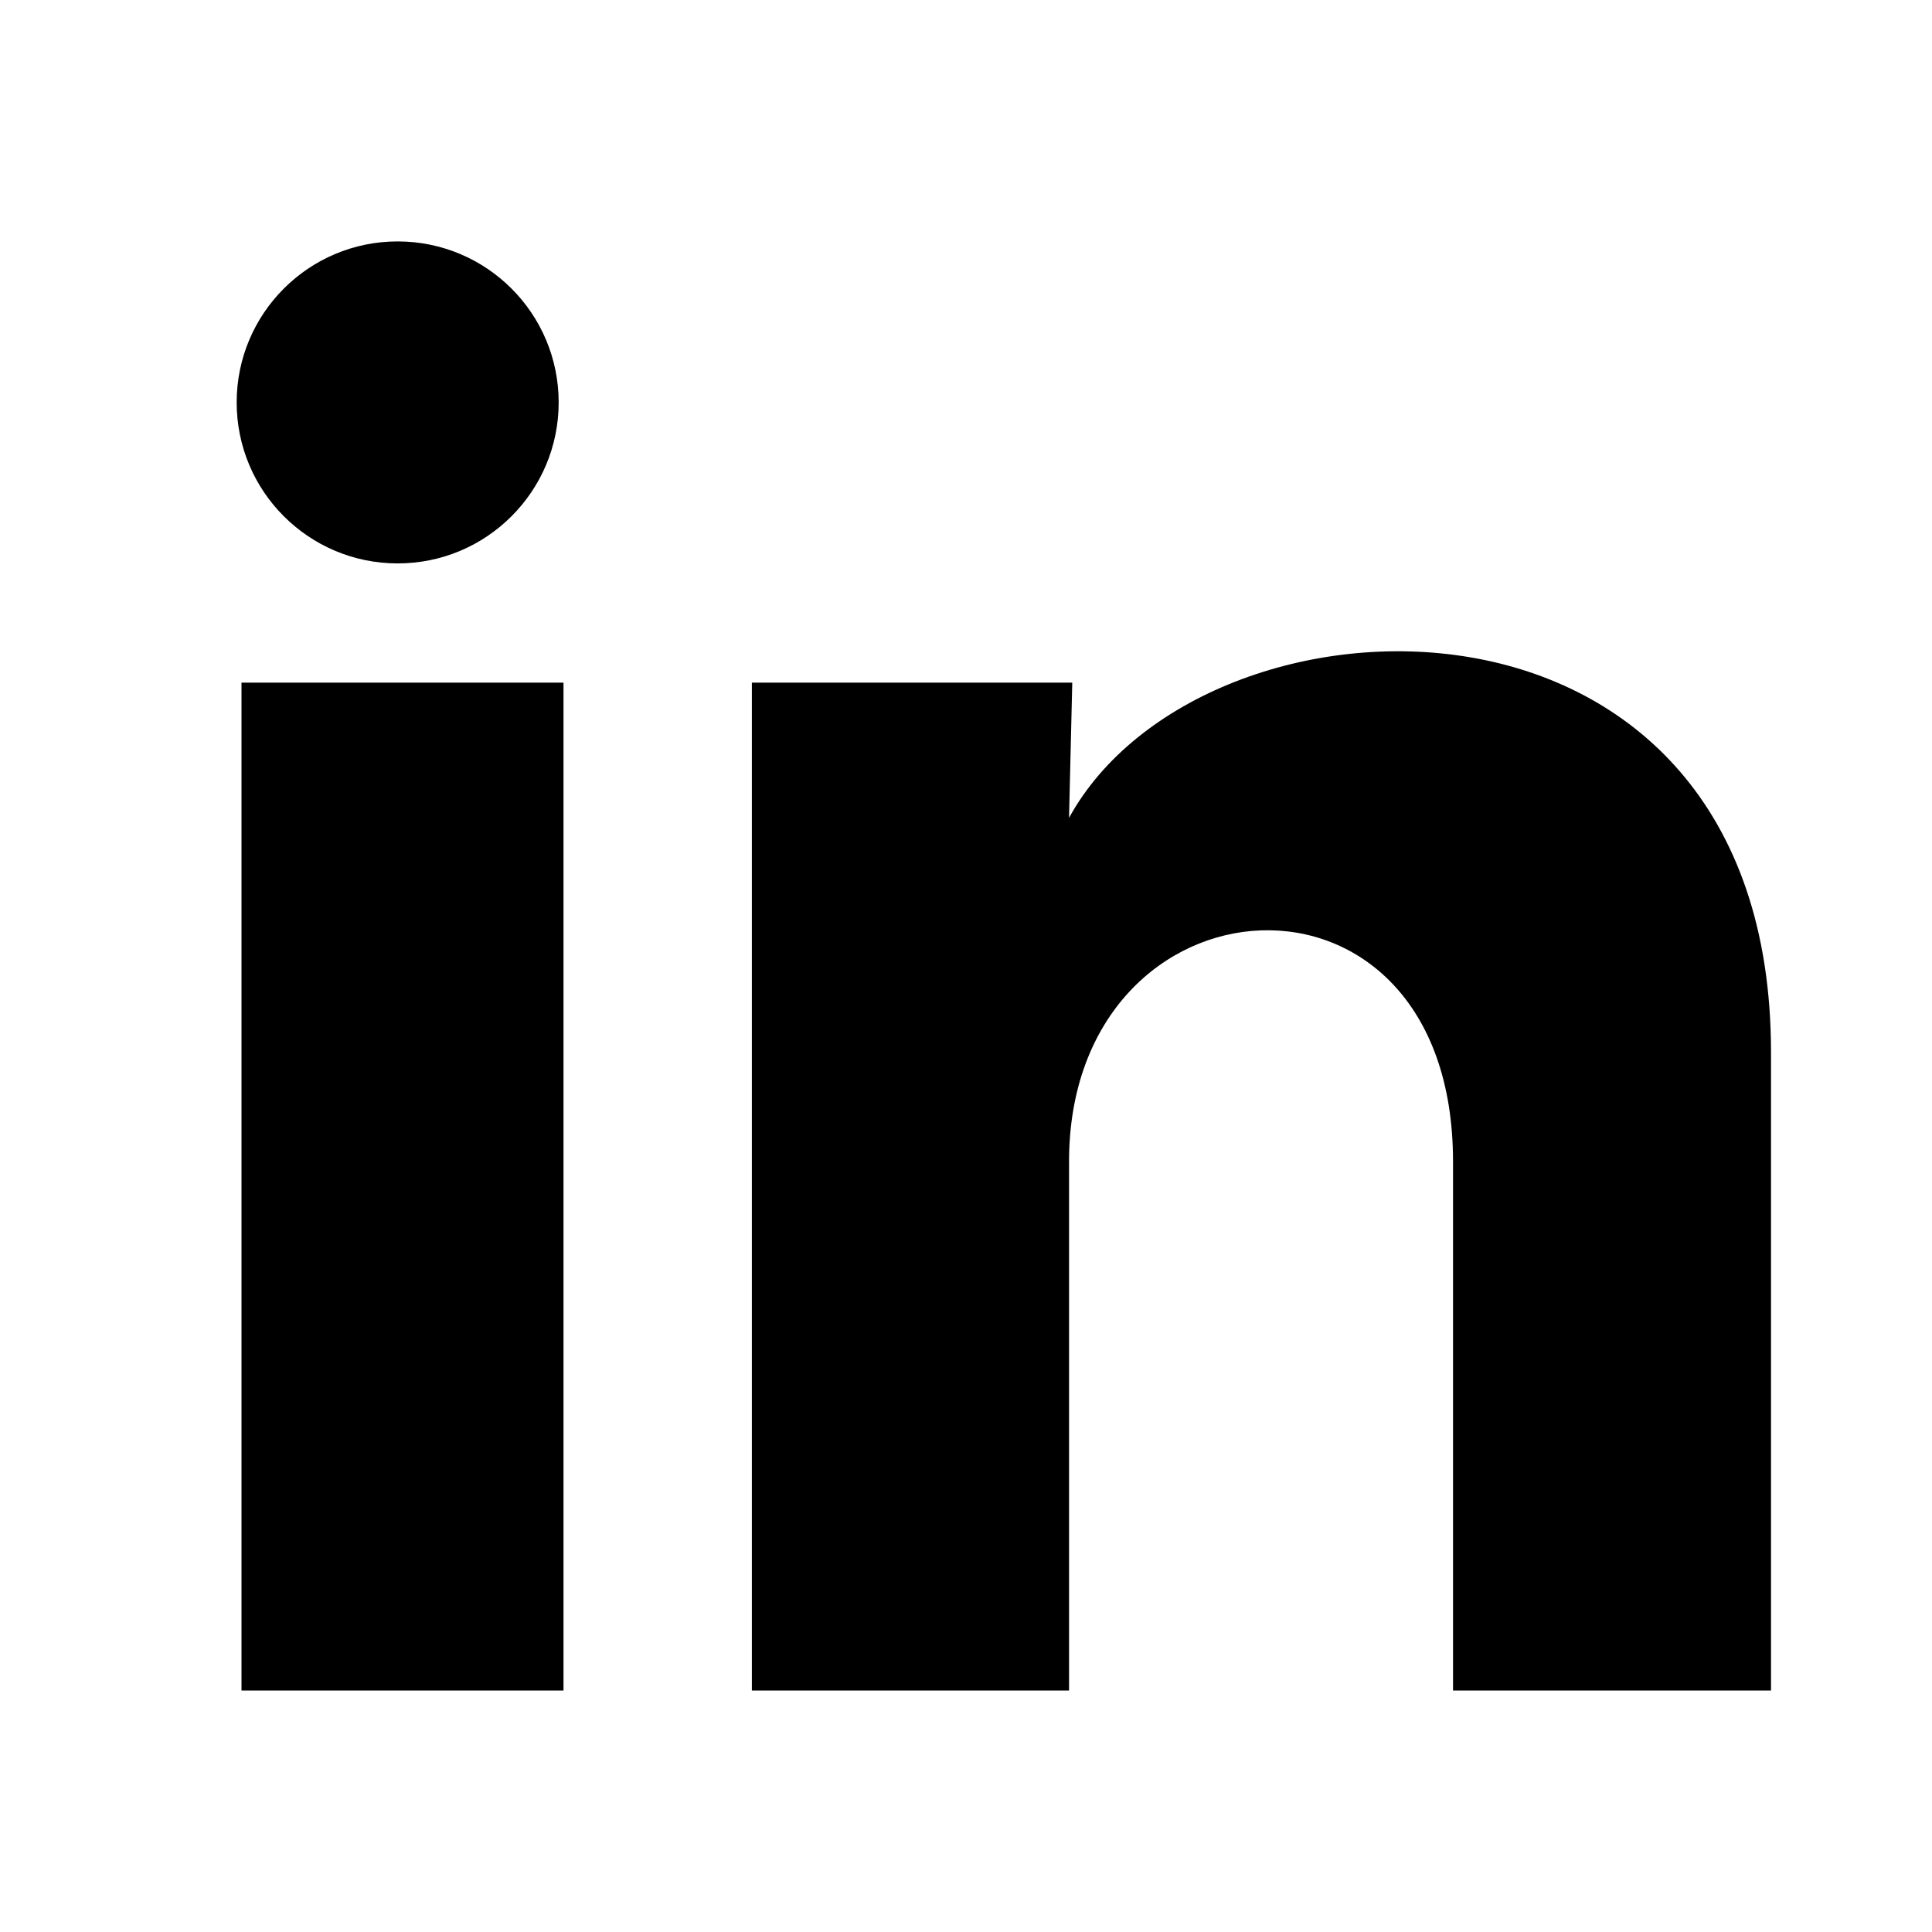
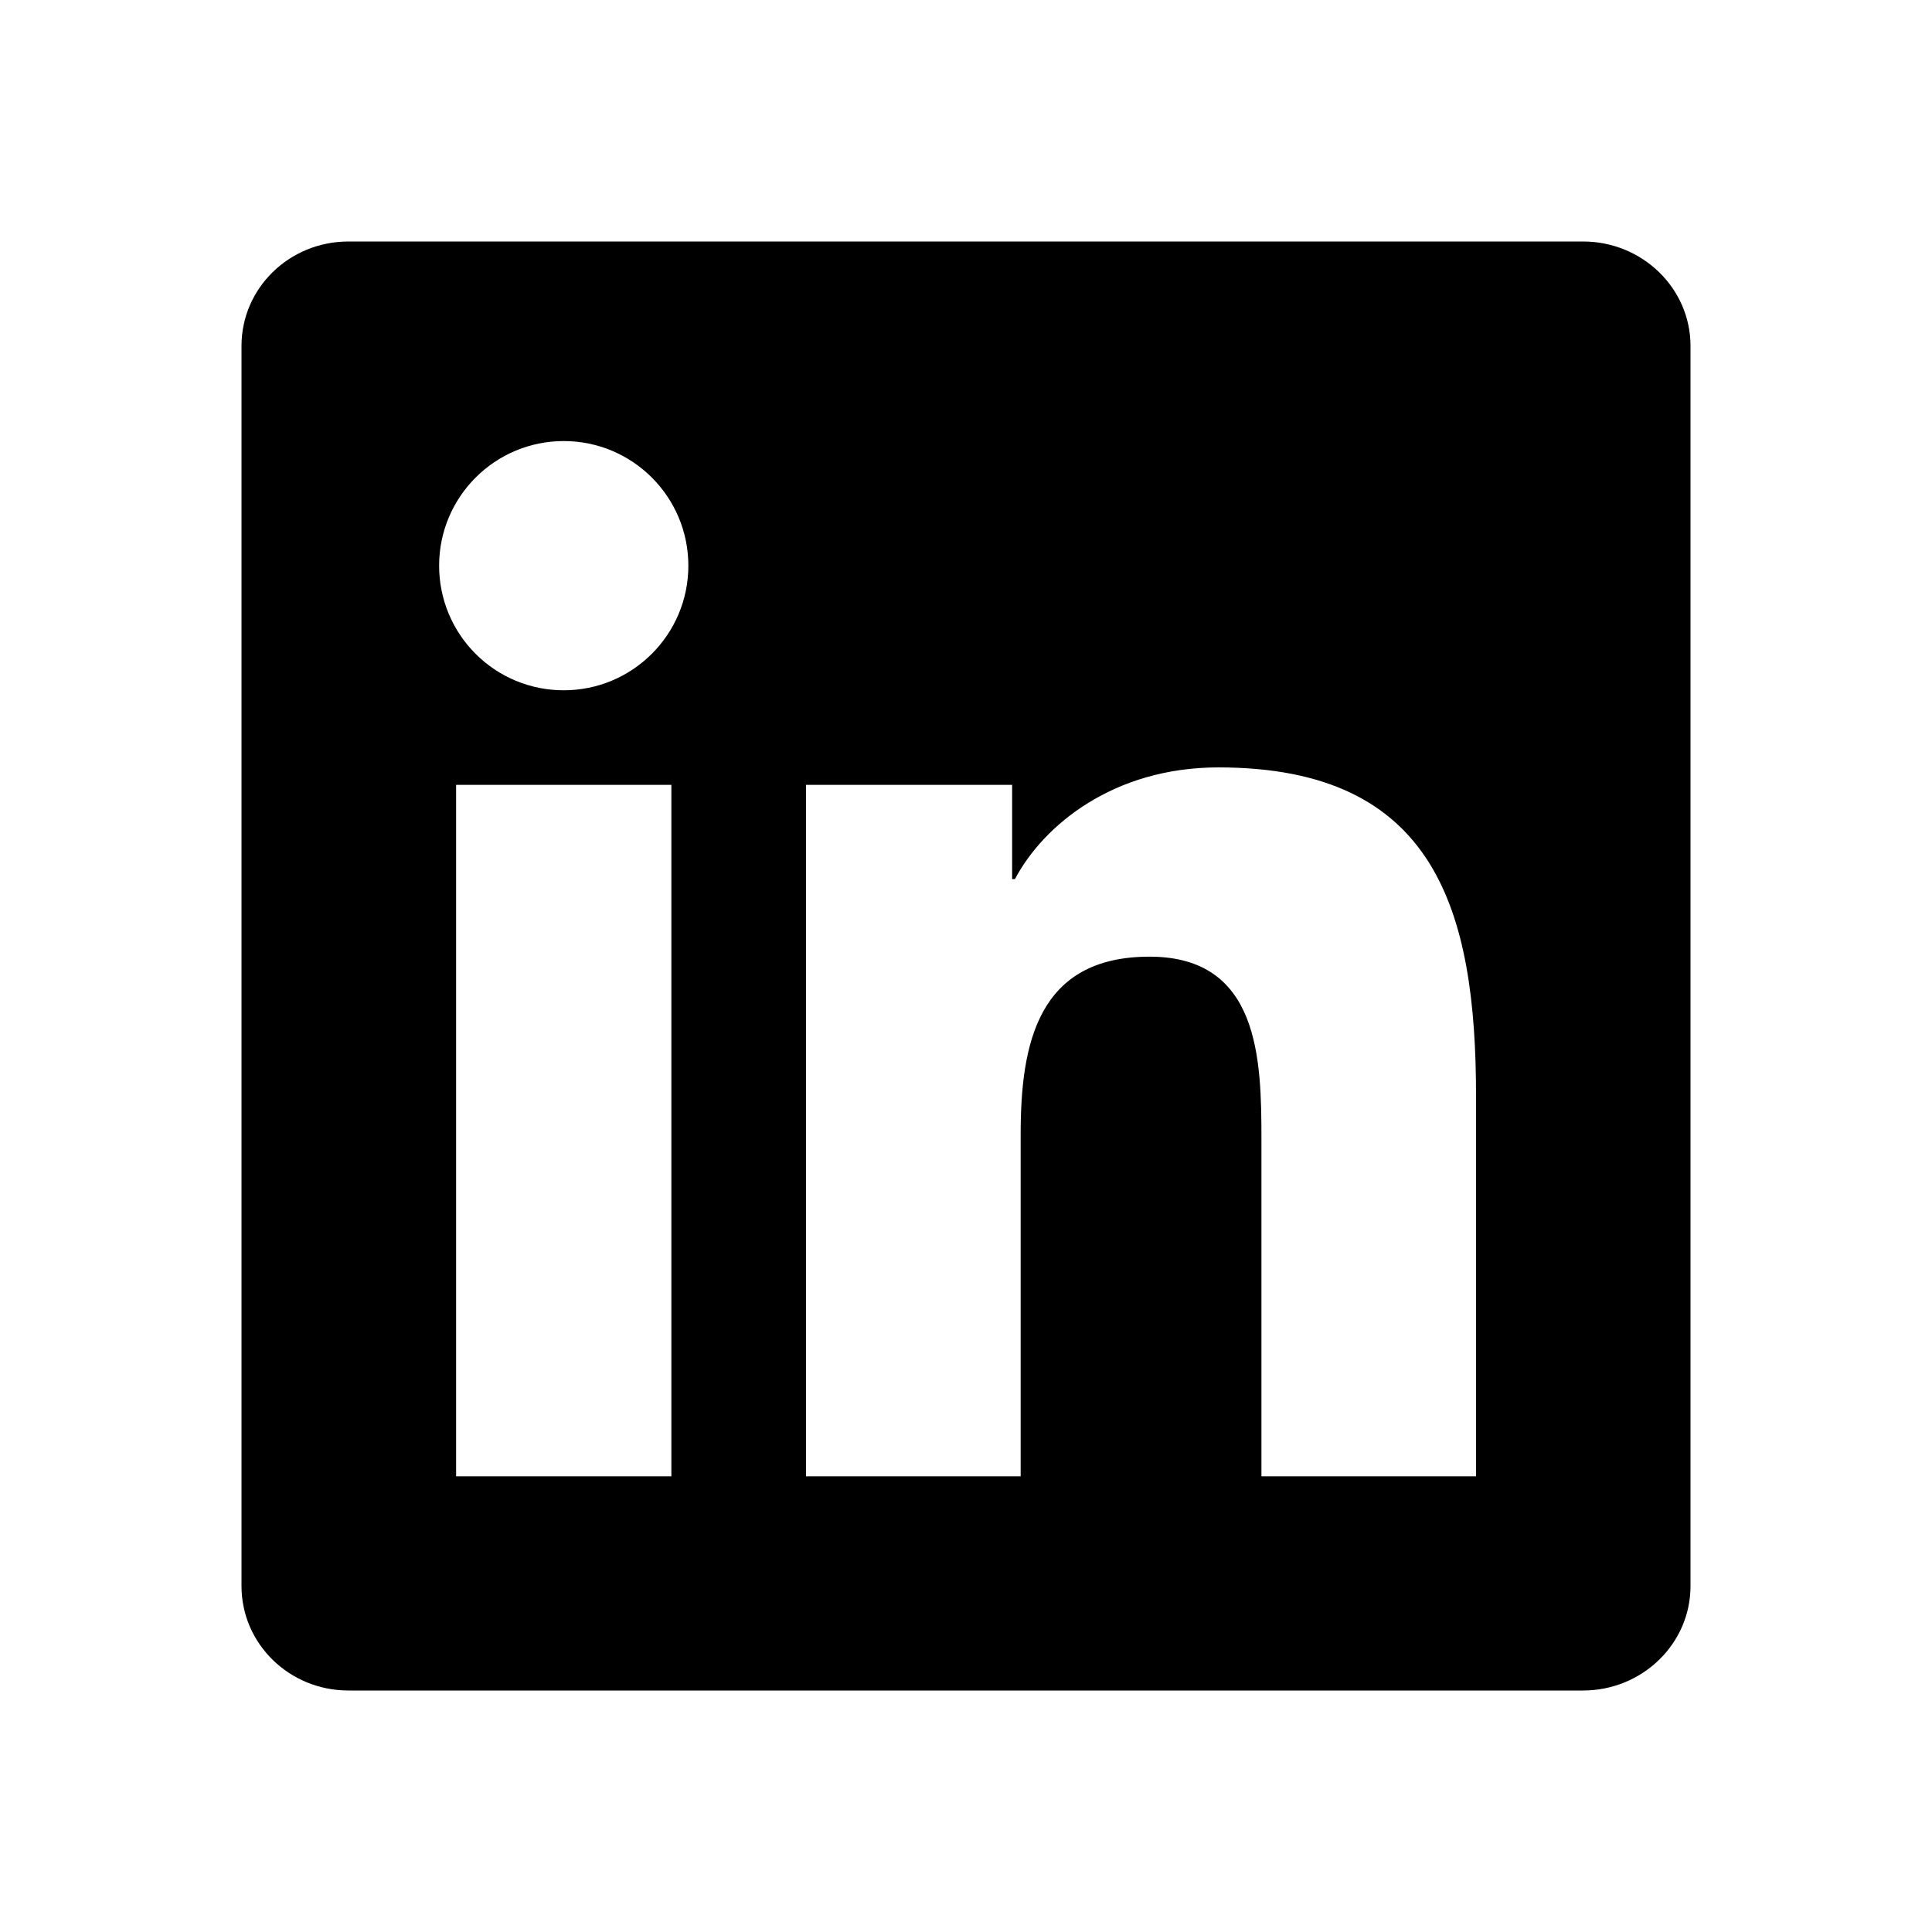
<svg xmlns="http://www.w3.org/2000/svg" viewBox="0 0 24 24" width="24" height="24" fill="currentColor">
  <path fill="none" d="M0 0h24v24H0z" />
-   <path d="M6.94 5a2 2 0 1 1-4-.002 2 2 0 0 1 4 .002zM7 8.48H3V21h4V8.48zm6.32 0H9.34V21h3.94v-6.57c0-3.66 4.77-4 4.77 0V21H22v-7.93c0-6.17-7.06-5.94-8.72-2.91l.04-1.68z" />
+   <path d="M18.335 18.339H15.67v-4.177c0-.996-.02-2.278-1.39-2.278-1.389 0-1.601 1.084-1.601 2.205v4.25h-2.666V9.75h2.56v1.17h.035c.358-.674 1.228-1.387 2.528-1.387 2.7 0 3.2 1.778 3.2 4.091v4.715zM7.003 8.575a1.546 1.546 0 0 1-1.548-1.549 1.548 1.548 0 1 1 1.547 1.549zm1.336 9.764H5.666V9.75H8.34v8.589zM19.67 3H4.329C3.593 3 3 3.58 3 4.297v15.406C3 20.42 3.594 21 4.328 21h15.338C20.4 21 21 20.42 21 19.703V4.297C21 3.58 20.4 3 19.666 3h.003z" />
</svg>
